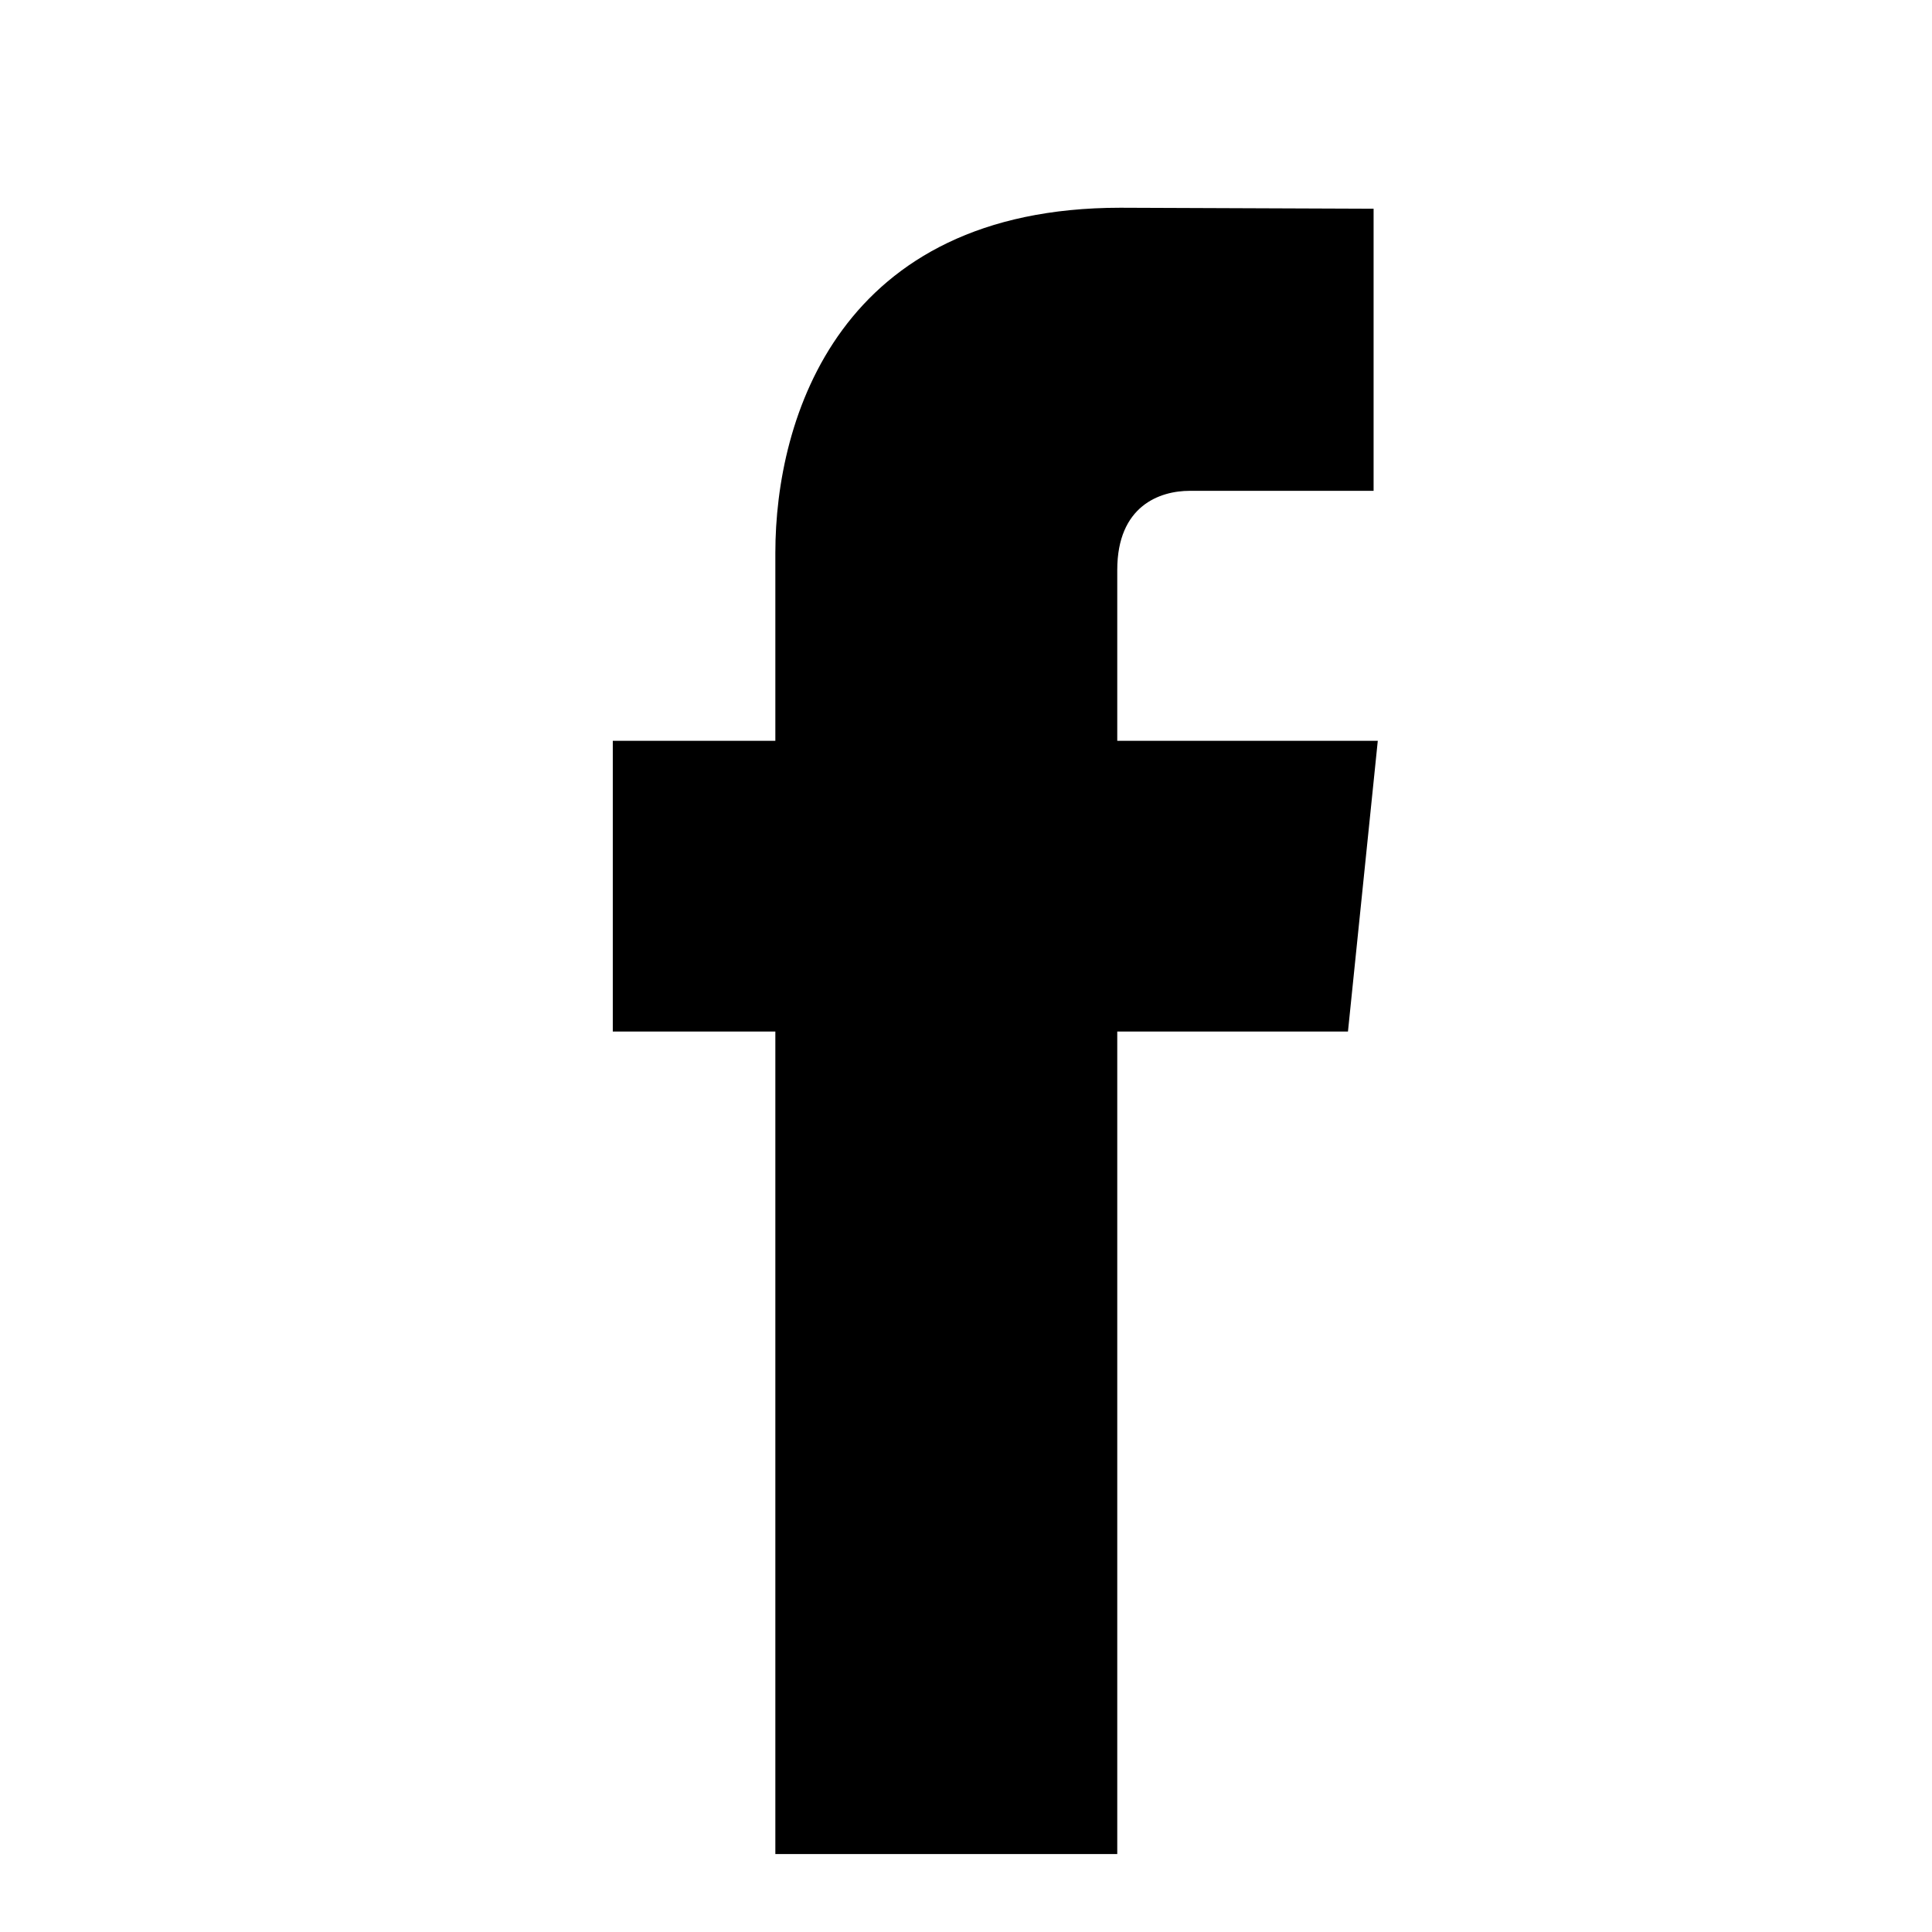
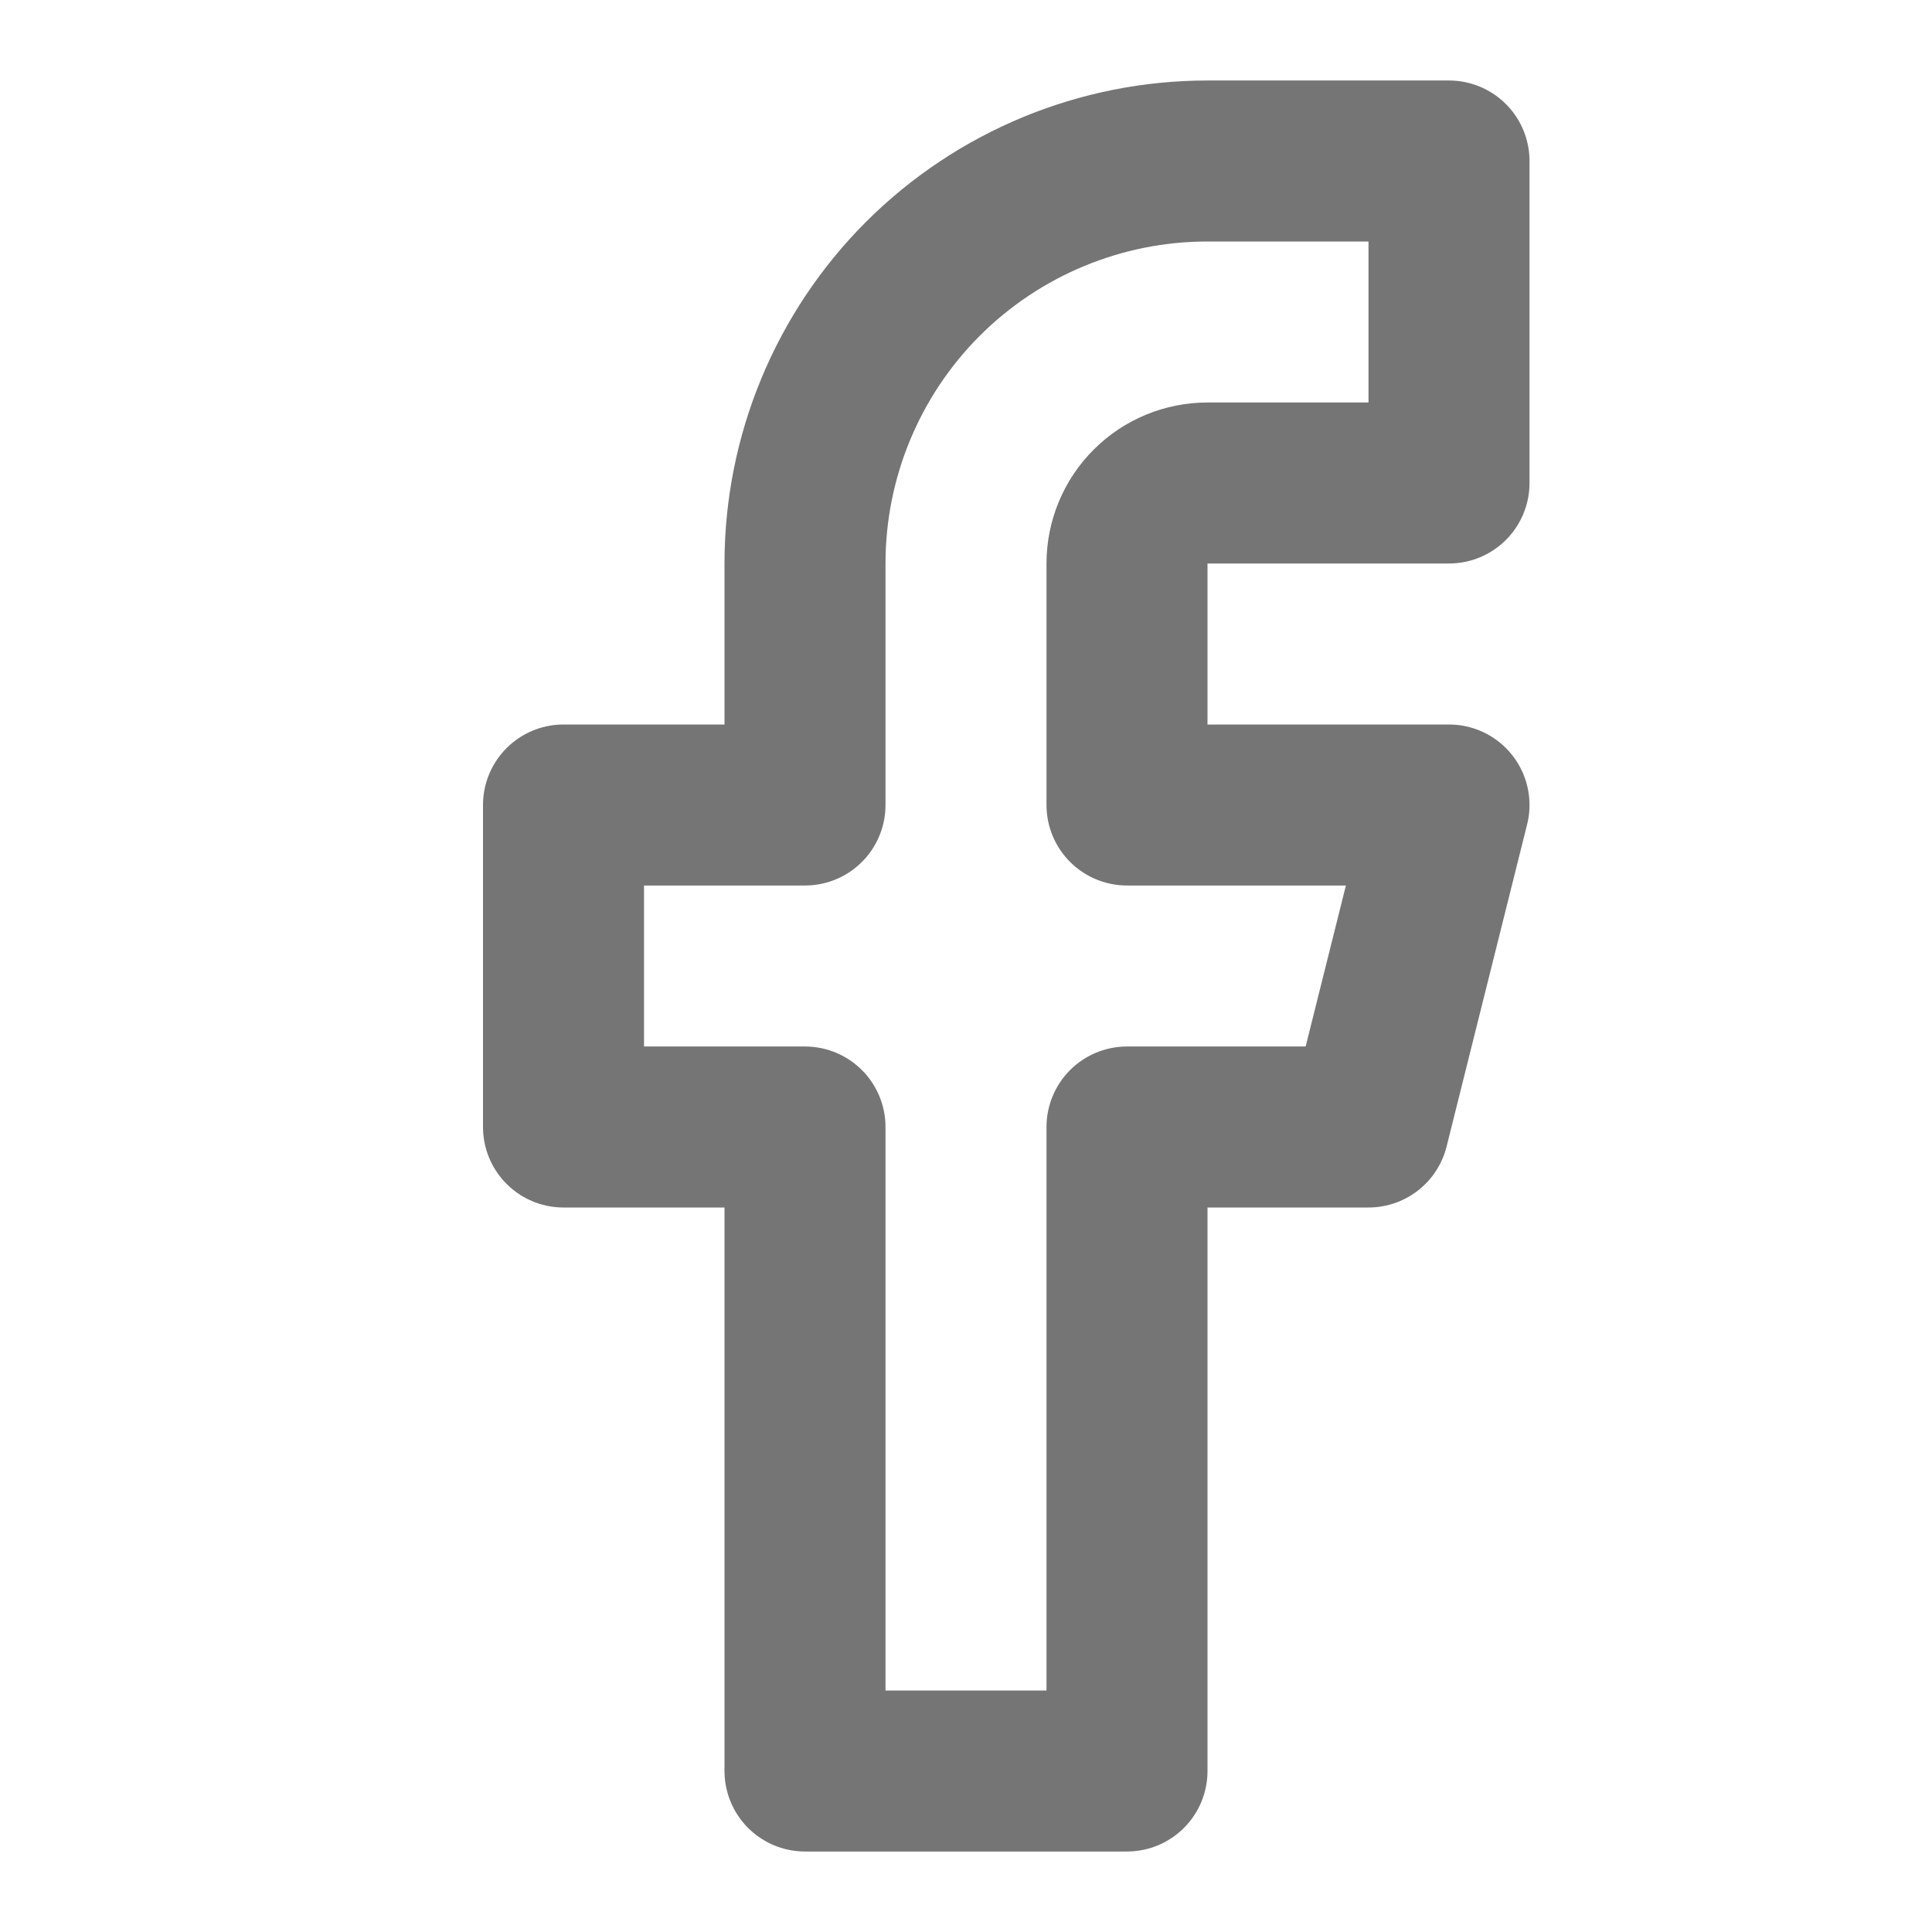
- <svg xmlns="http://www.w3.org/2000/svg" enable-background="new 0 0 56.693 56.693" height="56.693px" id="Layer_1" version="1.1" viewBox="0 0 56.693 56.693" width="56.693px" xml:space="preserve">
-   <path d="M40.43,21.739h-7.645v-5.014c0-1.883,1.248-2.322,2.127-2.322c0.877,0,5.395,0,5.395,0V6.125l-7.43-0.029  c-8.248,0-10.125,6.174-10.125,10.125v5.518h-4.77v8.53h4.77c0,10.947,0,24.137,0,24.137h10.033c0,0,0-13.32,0-24.137h6.77  L40.43,21.739z" />
+ <svg xmlns="http://www.w3.org/2000/svg" width="24" height="24" viewBox="0 0 24 24" fill="none">
+   <g id="facebook">
+     <path id="Vector" d="M18 2H15C13.674 2 12.402 2.527 11.464 3.464C10.527 4.402 10 5.674 10 7V10H7V14H10V22H14V14H17L18 10H14V7C14 6.735 14.105 6.48 14.293 6.293C14.48 6.105 14.735 6 15 6H18V2Z" stroke="#757575" stroke-width="2" stroke-linecap="round" stroke-linejoin="round" />
+   </g>
</svg>
